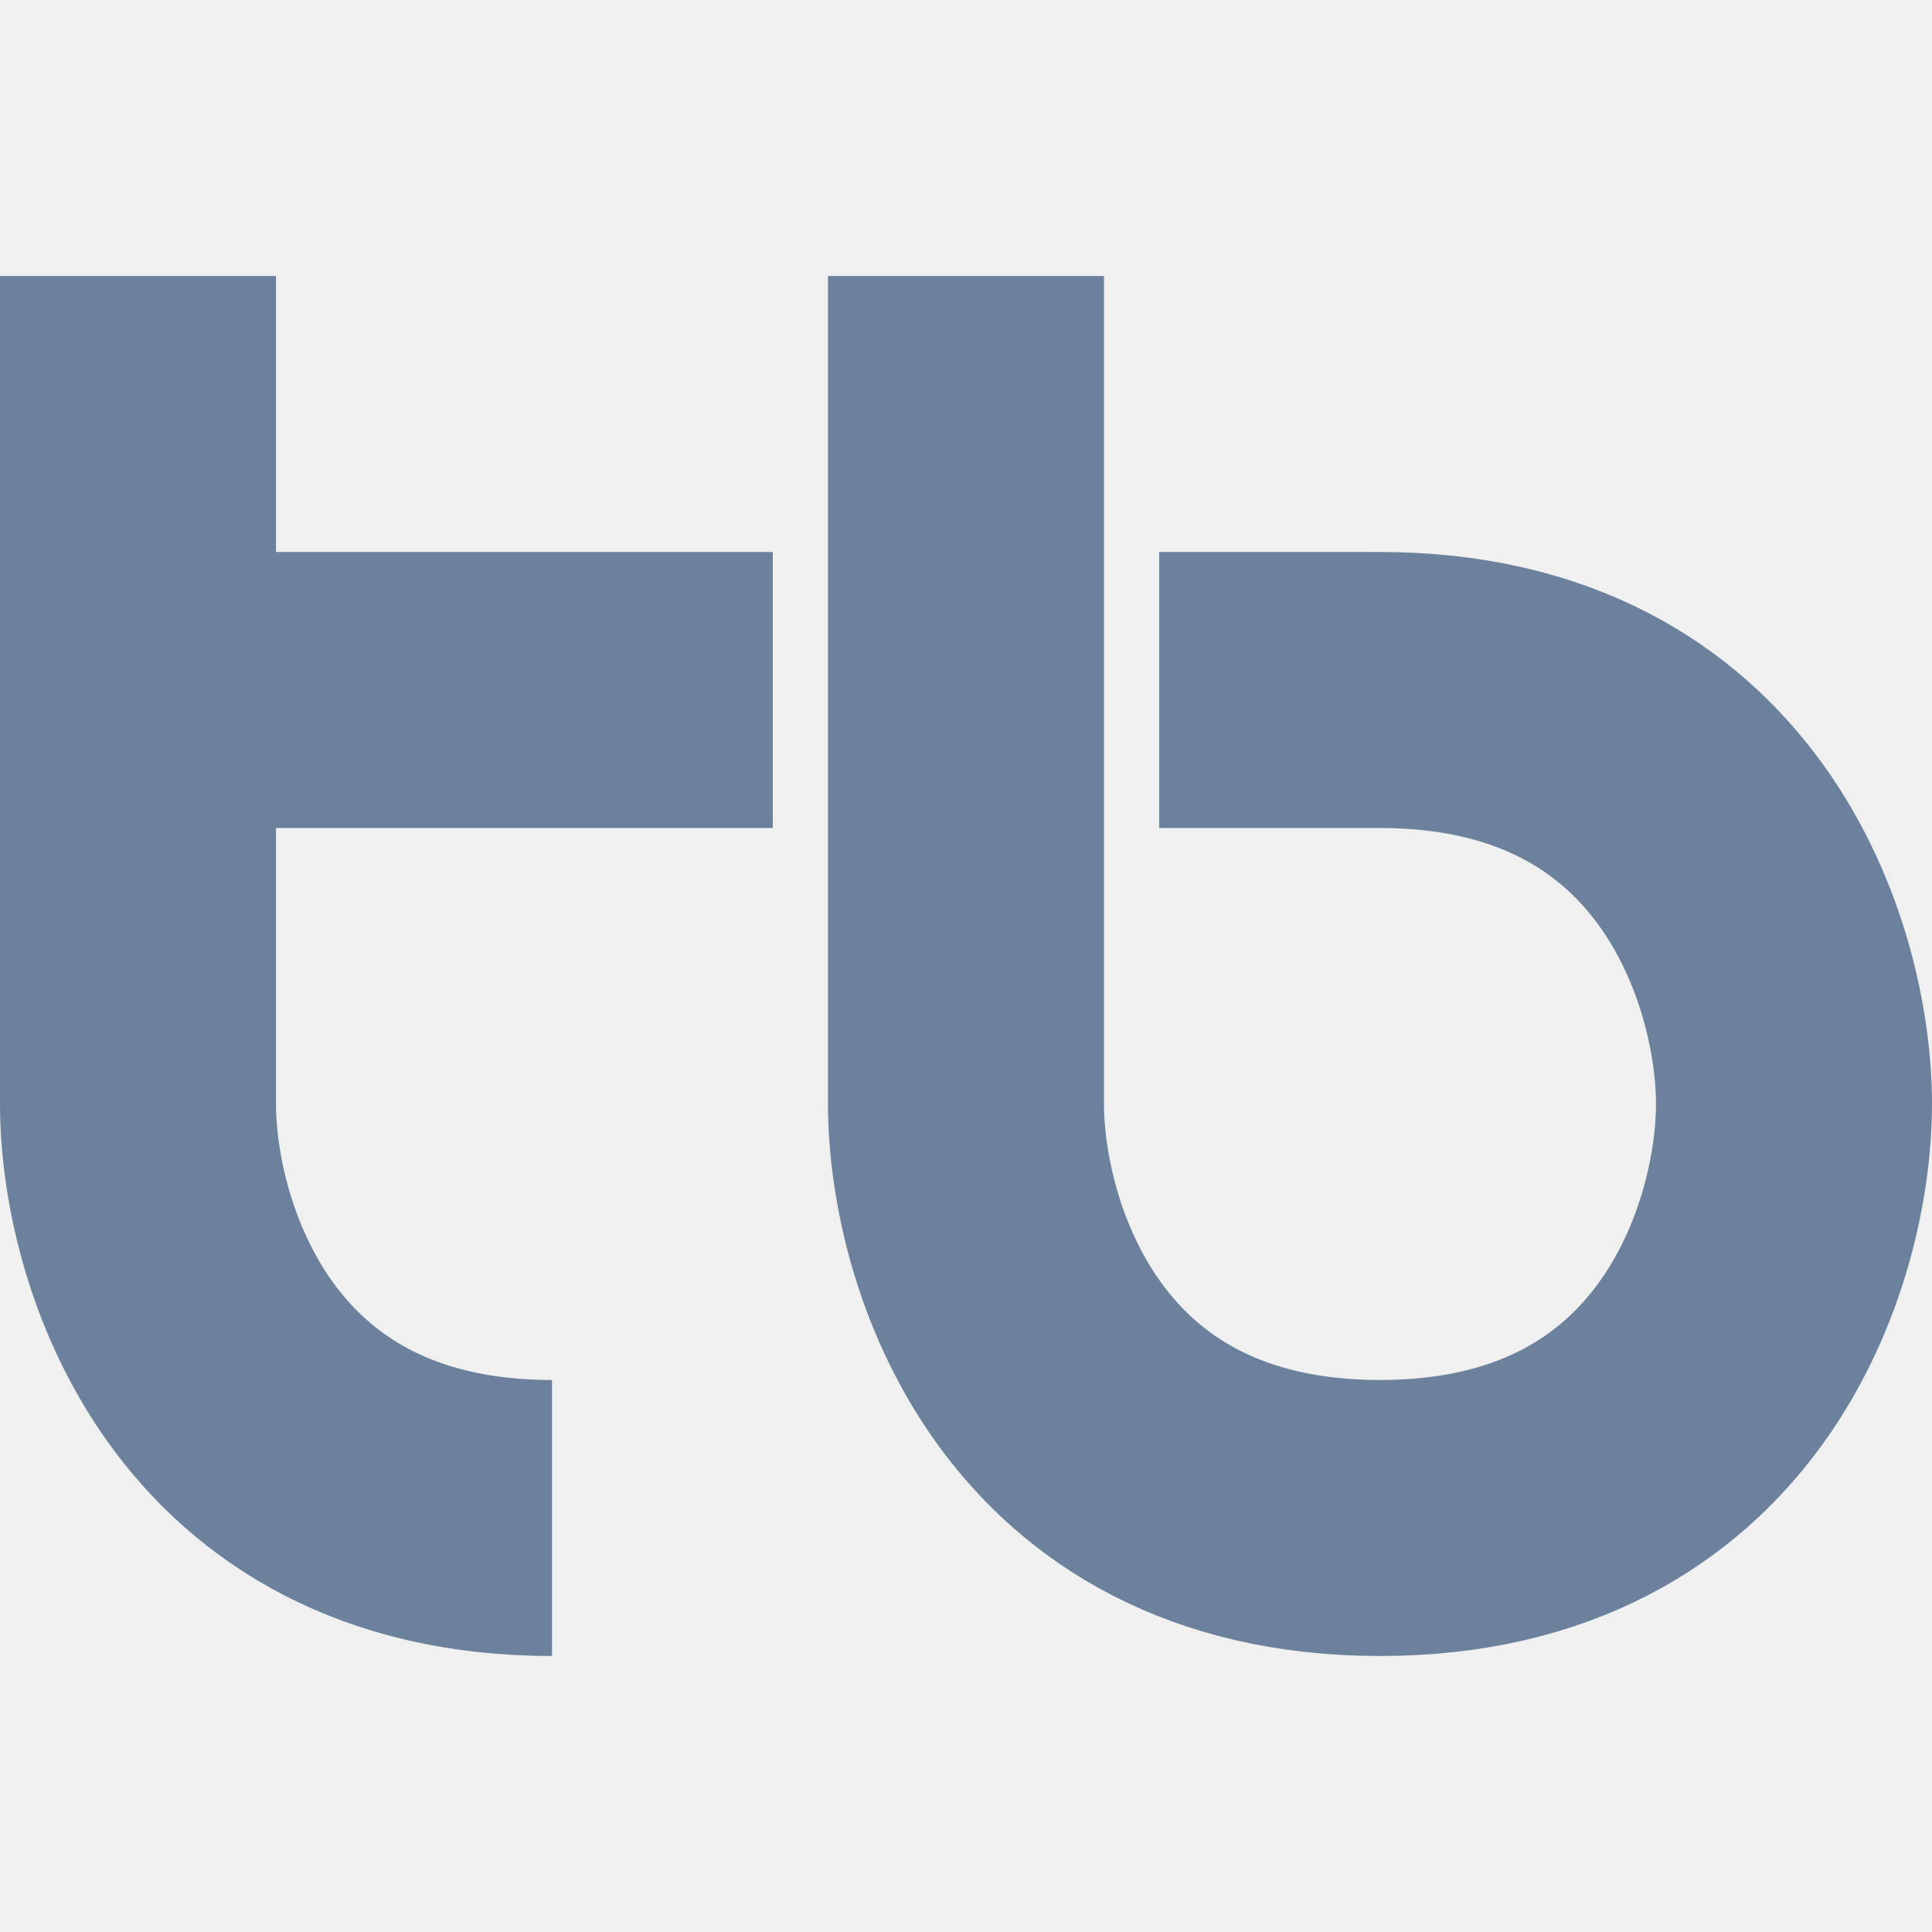
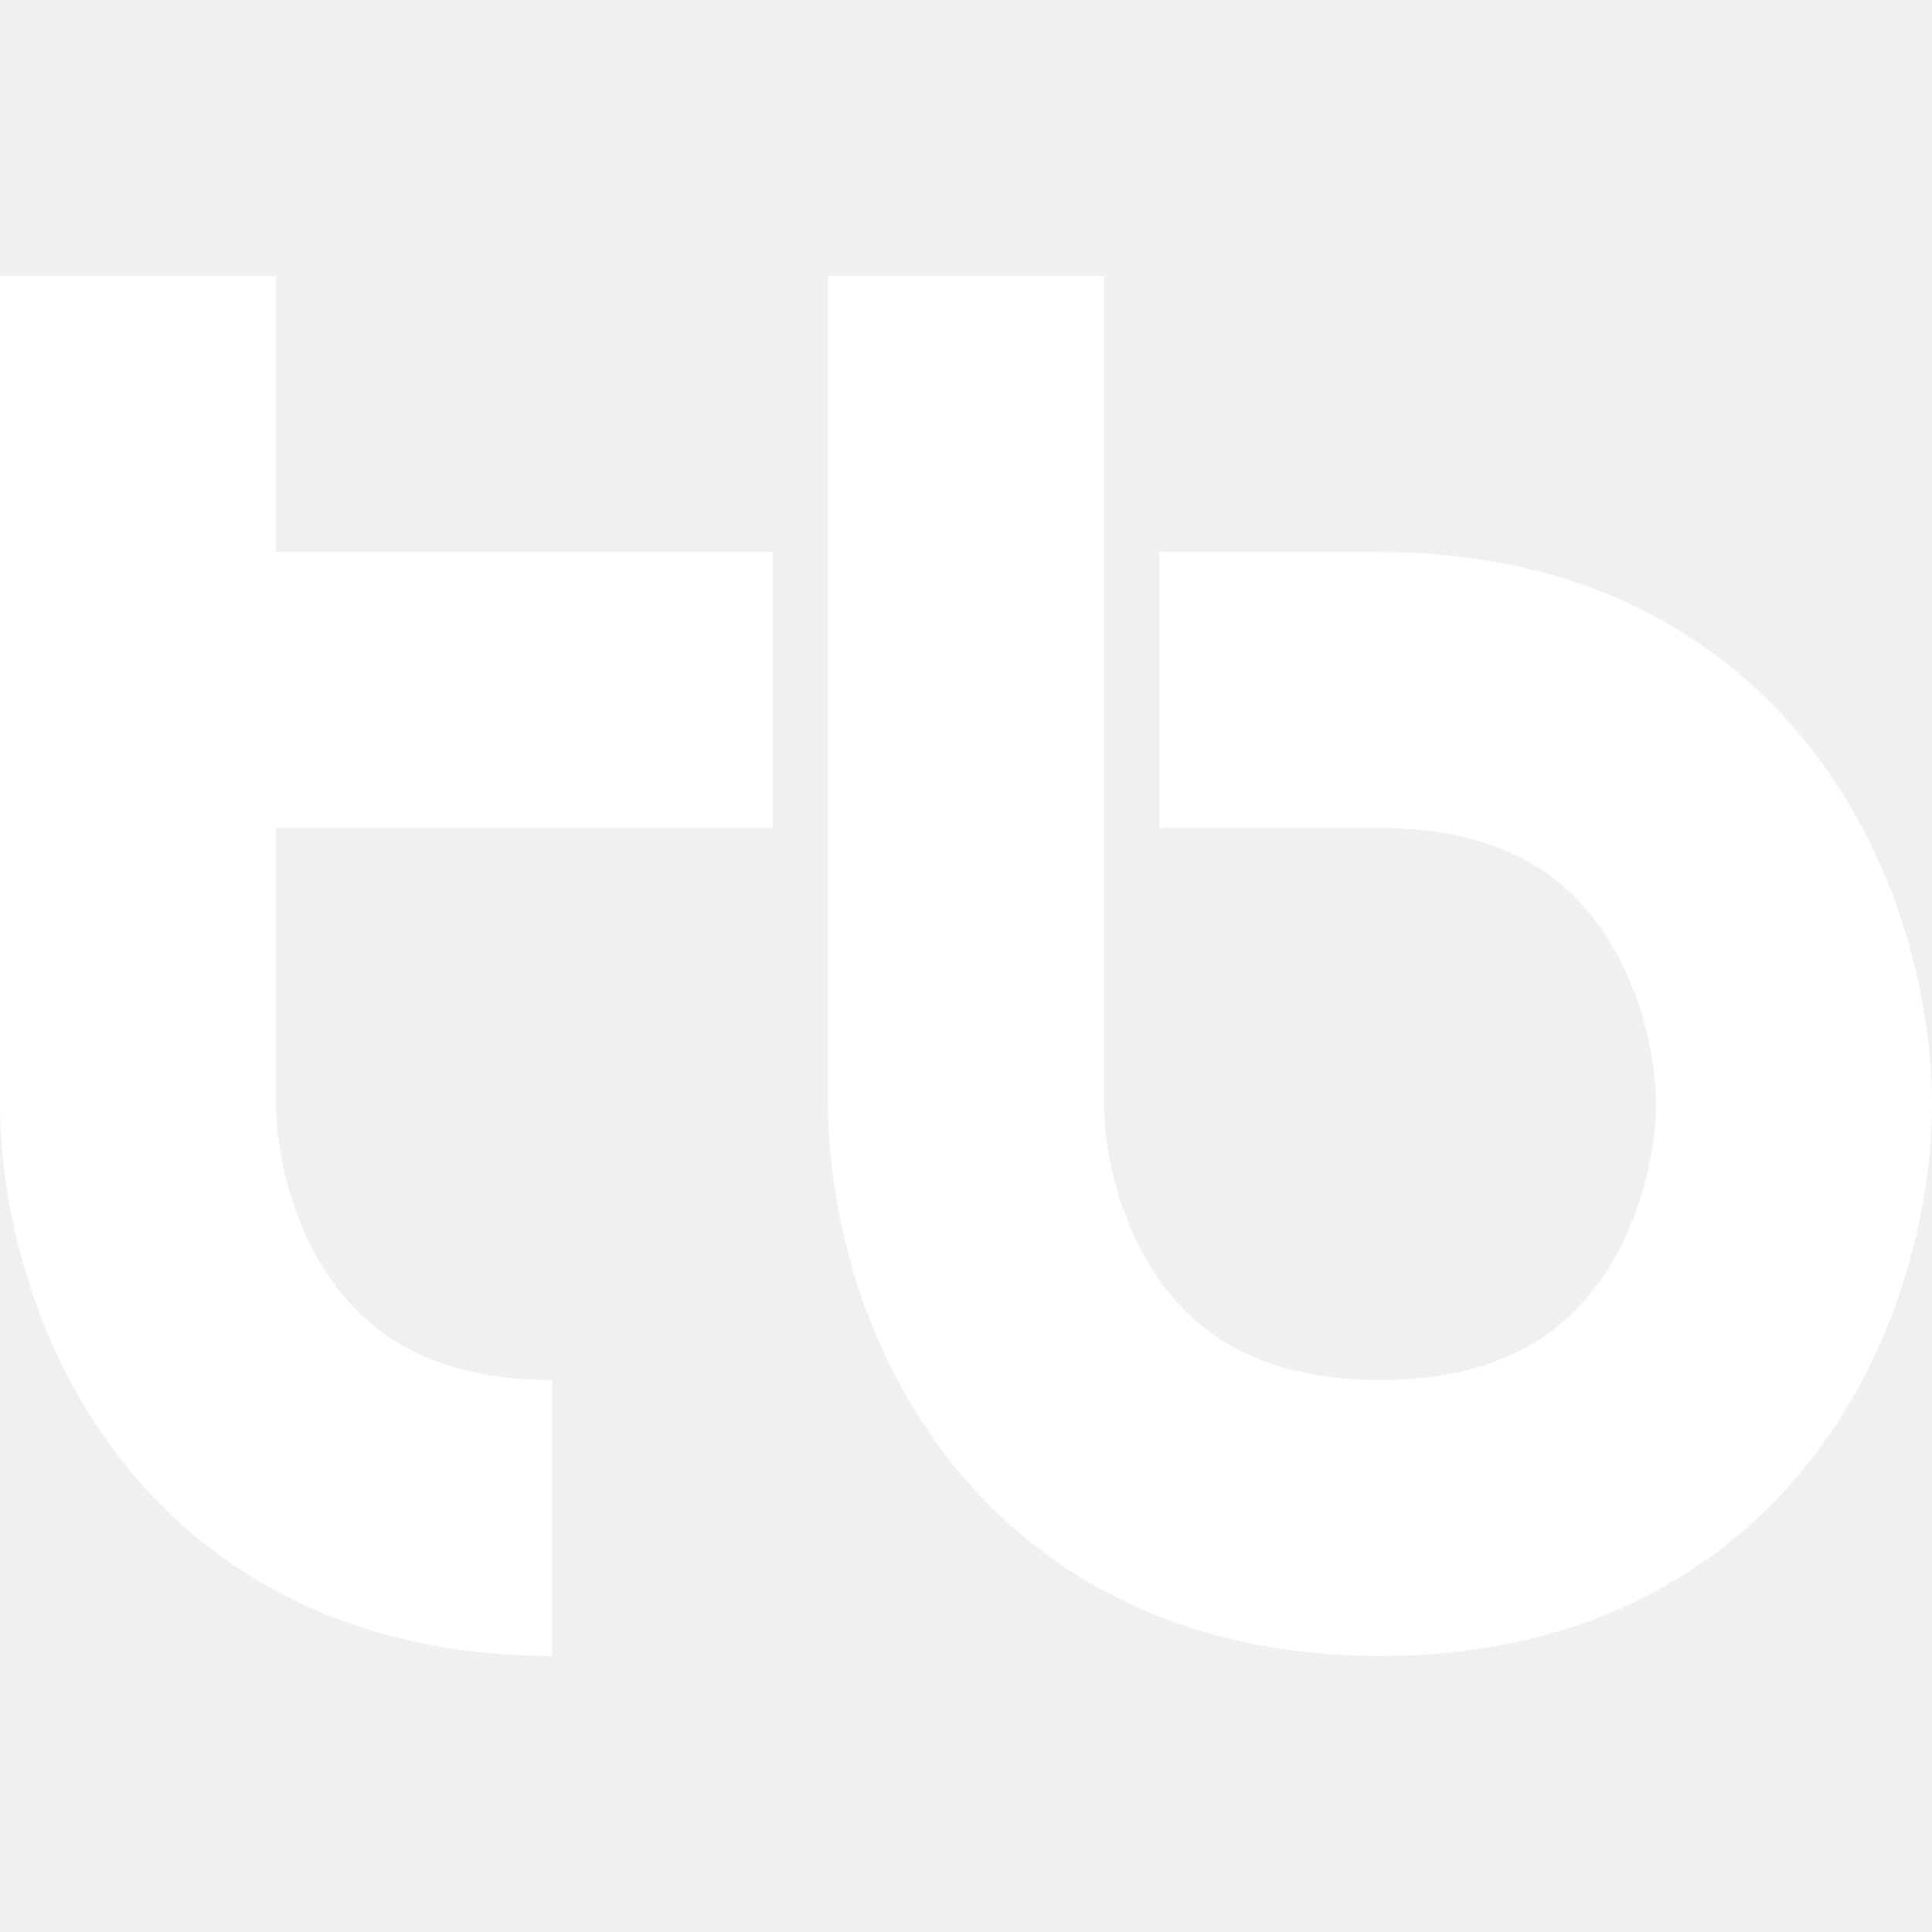
<svg xmlns="http://www.w3.org/2000/svg" width="24" height="24" viewBox="0 0 1400 1000" fill="none">
-   <path d="M100 0V600C100 700 160 900 400 900" stroke="#6C819C" stroke-width="200" />
-   <path d="M560 300H100" stroke="#6C819C" stroke-width="200" />
-   <path d="M700 0V600C700 700 760 900 1000 900C1240 900 1300 700 1300 600C1300 500 1240 300 1000 300H840" stroke="#6C819C" stroke-width="200" />
+   <path d="M100 0V600C100 700 160 900 400 900" stroke="white" stroke-width="200" />
+   <path d="M560 300H100" stroke="white" stroke-width="200" />
+   <path d="M700 0V600C700 700 760 900 1000 900C1240 900 1300 700 1300 600C1300 500 1240 300 1000 300H840" stroke="white" stroke-width="200" />
</svg>
